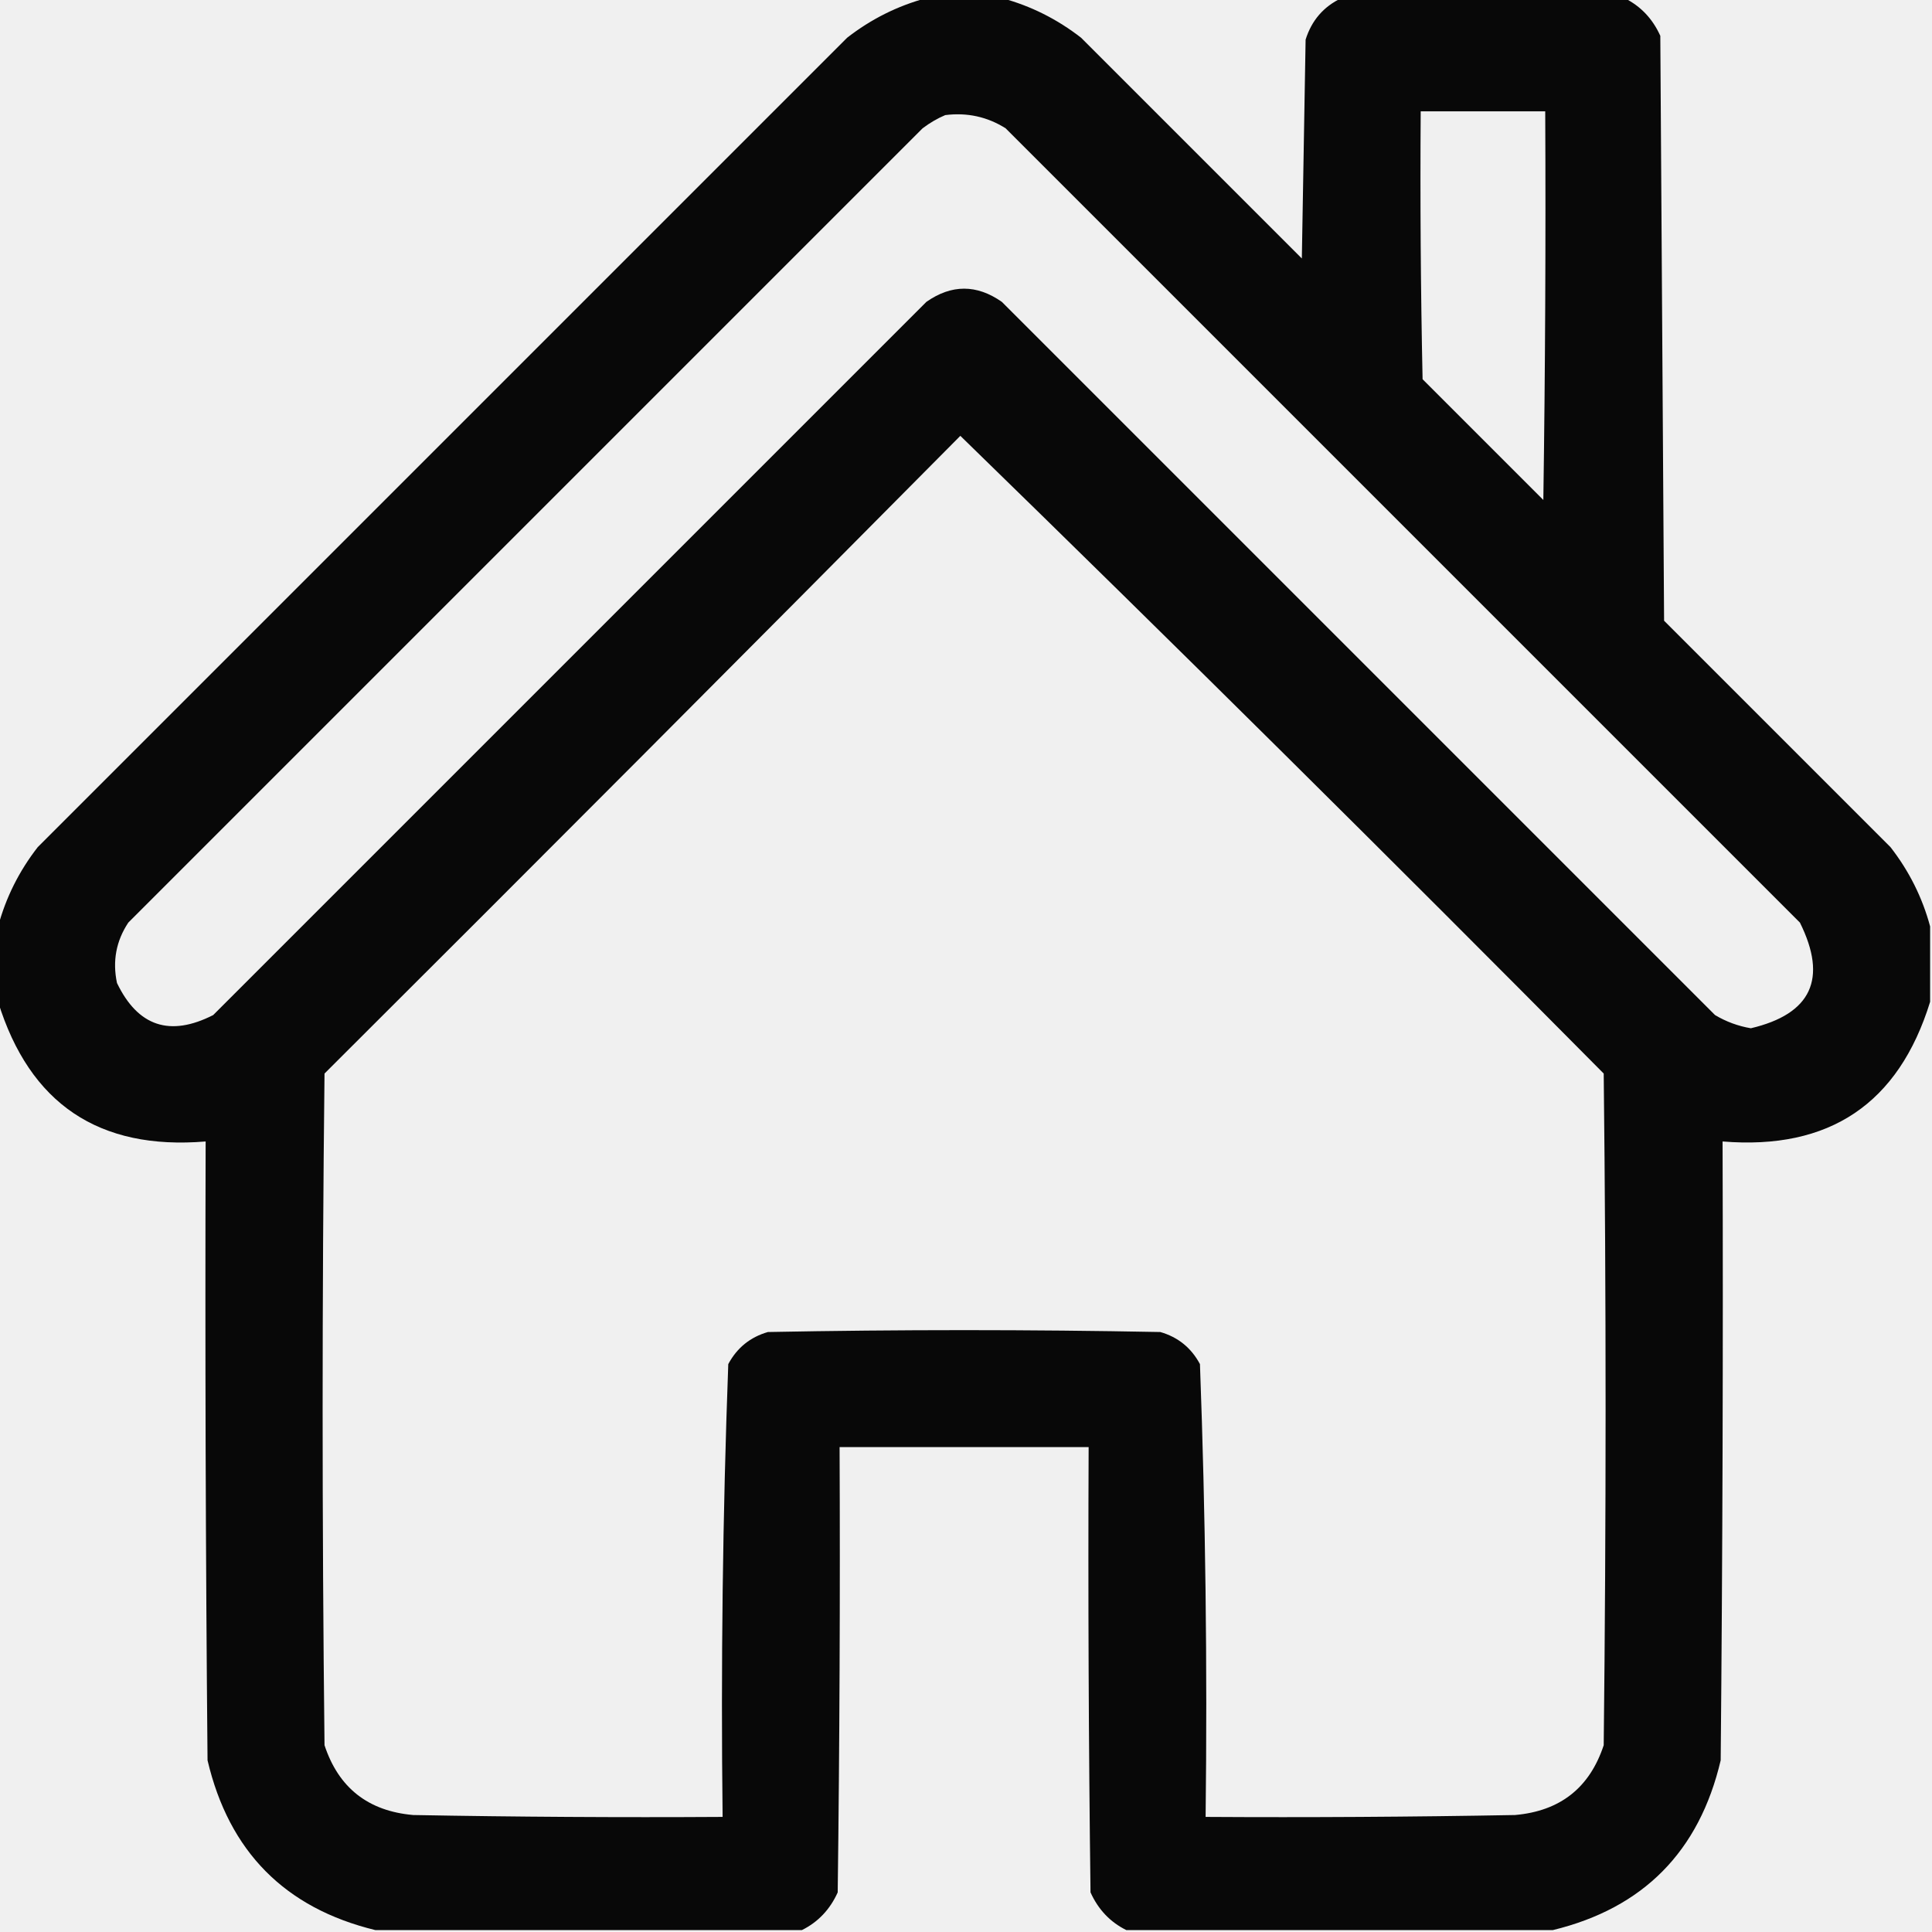
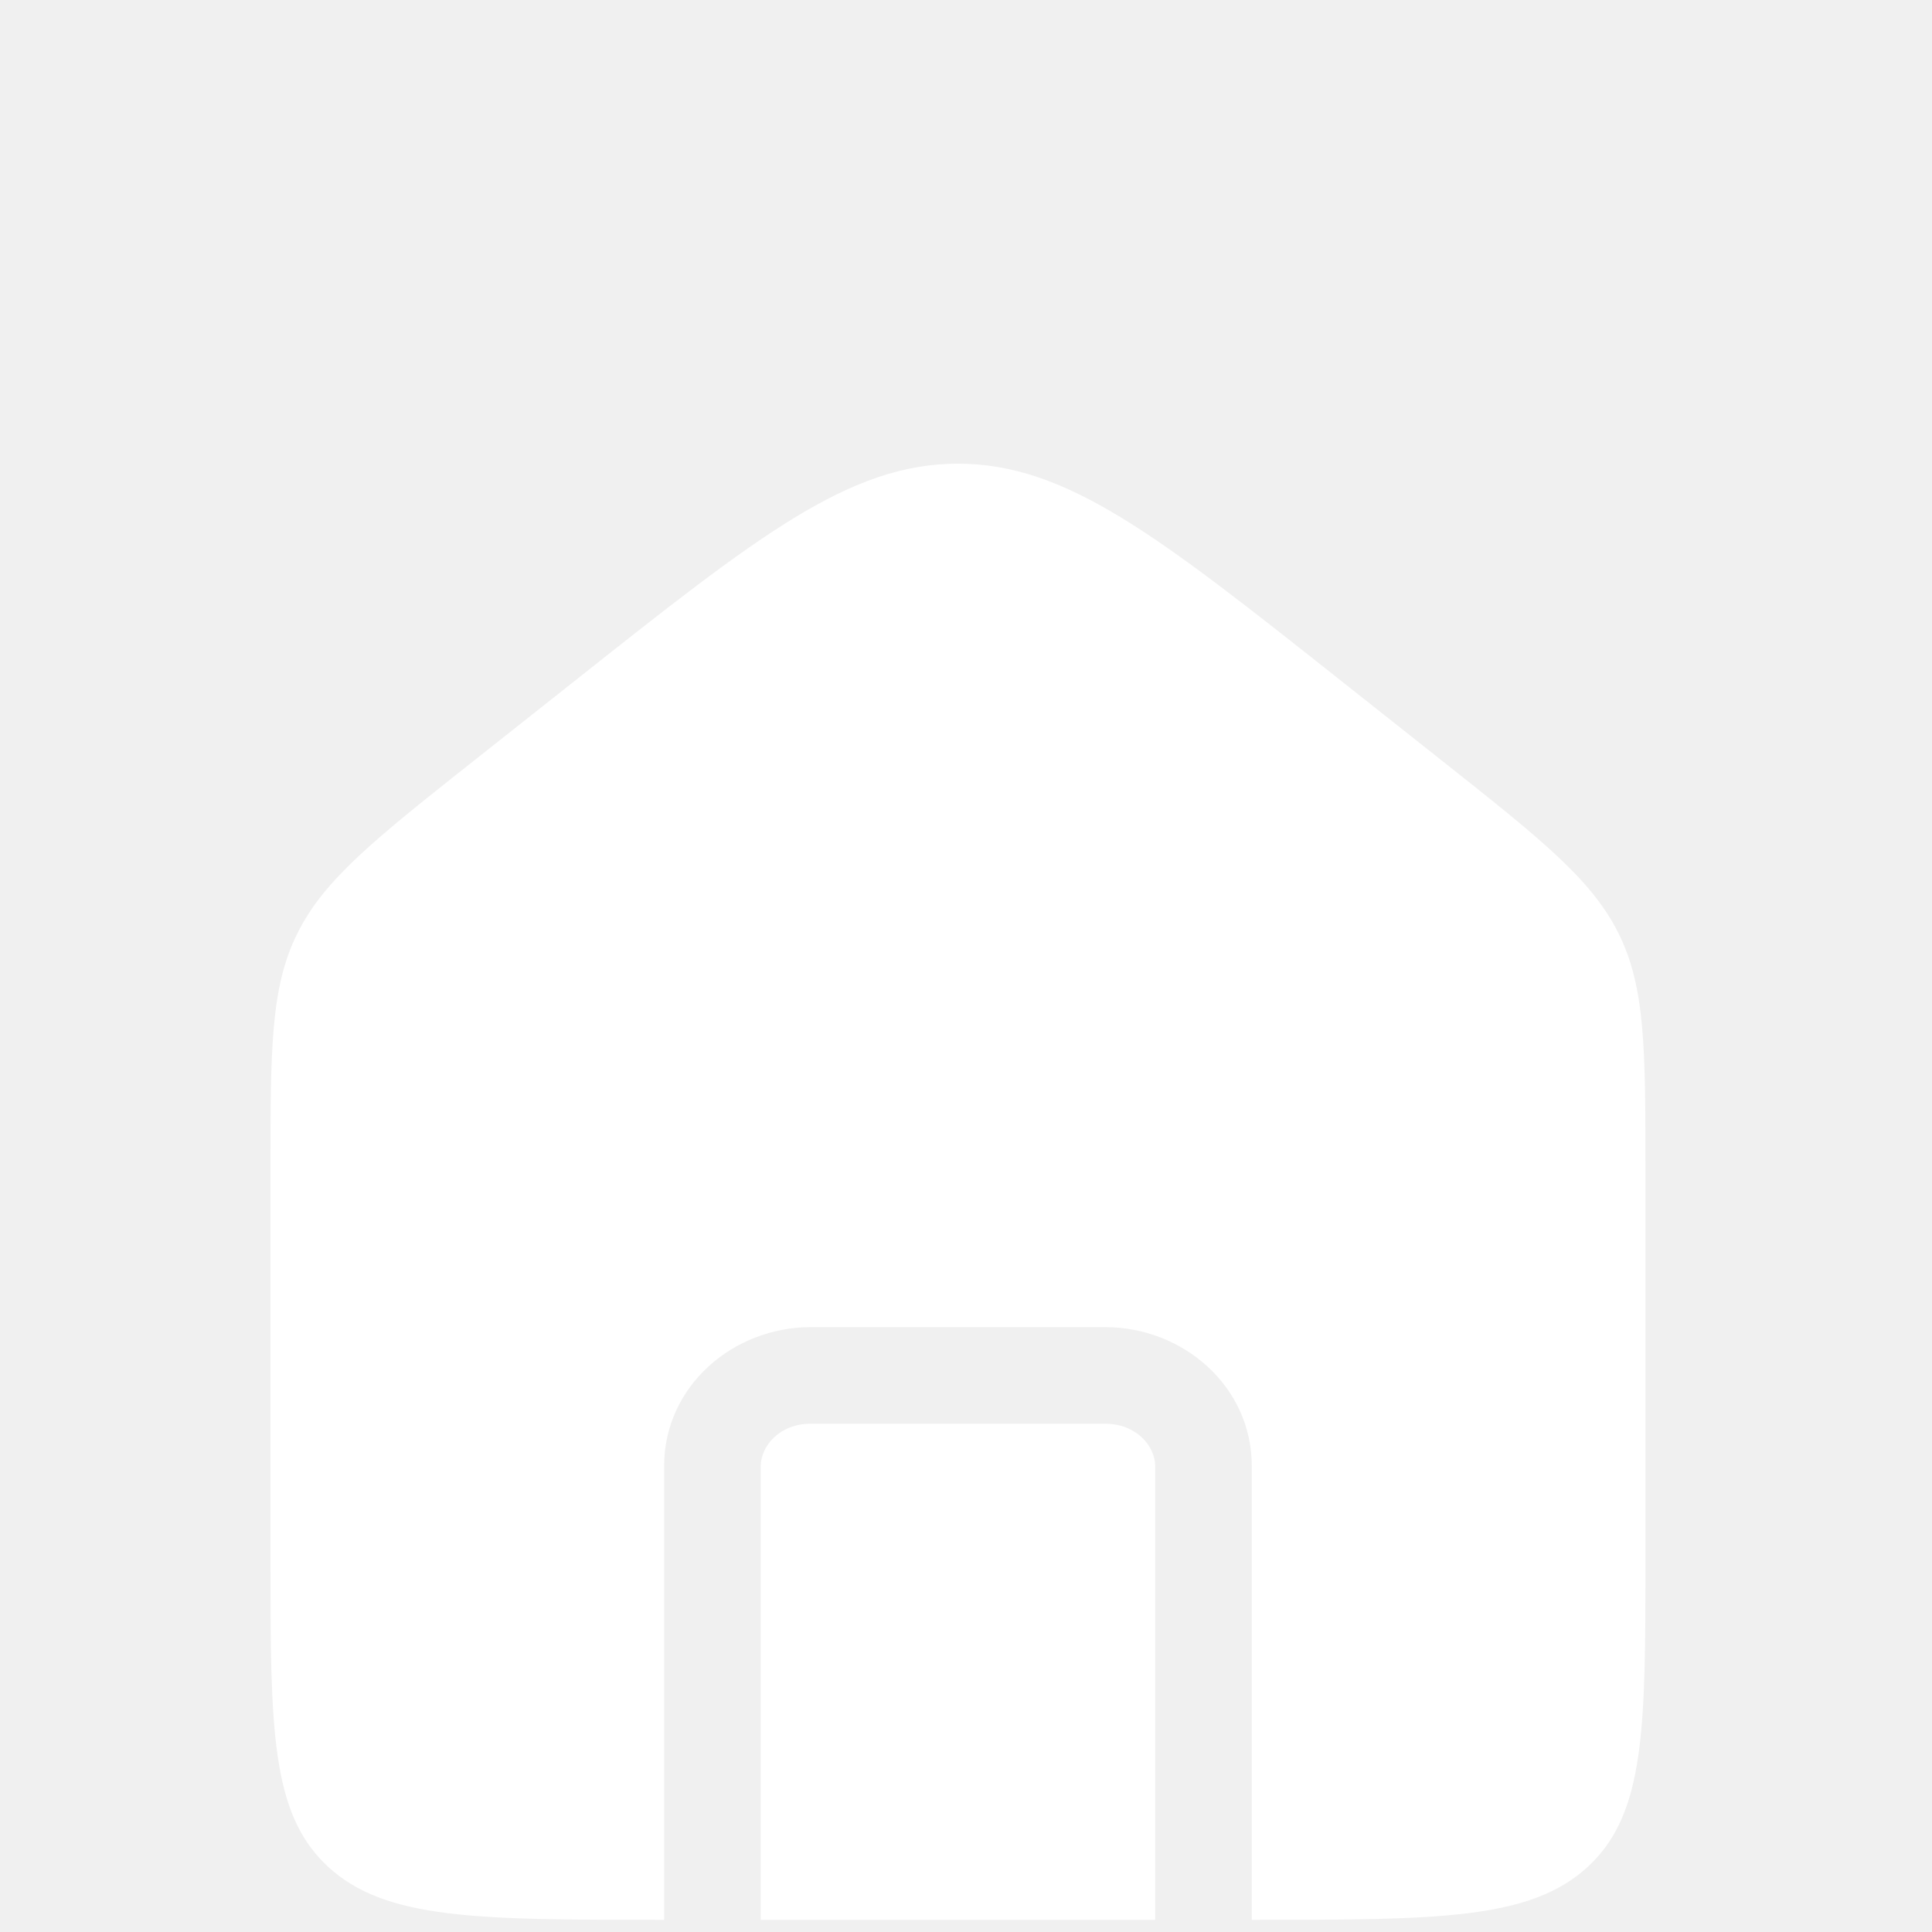
- <svg xmlns="http://www.w3.org/2000/svg" version="1.1" width="512px" height="512px" style="shape-rendering:geometricPrecision; text-rendering:geometricPrecision; image-rendering:optimizeQuality; fill-rule:evenodd; clip-rule:evenodd">
-   <g>
-     <path style="opacity:0.965" fill="#000000" d="M 245.5,-0.5 C 252.167,-0.5 258.833,-0.5 265.5,-0.5C 273.146,1.558 280.146,5.058 286.5,10C 306,29.5 325.5,49 345,68.5C 345.333,49.167 345.667,29.833 346,10.5C 347.599,5.406 350.766,1.739 355.5,-0.5C 380.5,-0.5 405.5,-0.5 430.5,-0.5C 434.785,1.622 437.952,4.955 440,9.5C 440.333,61.167 440.667,112.833 441,164.5C 461,184.5 481,204.5 501,224.5C 505.942,230.854 509.442,237.854 511.5,245.5C 511.5,252.167 511.5,258.833 511.5,265.5C 503.156,292.489 484.822,304.822 456.5,302.5C 456.667,357.168 456.5,411.834 456,466.5C 450.315,490.684 435.482,505.684 411.5,511.5C 373.833,511.5 336.167,511.5 298.5,511.5C 294.215,509.378 291.048,506.045 289,501.5C 288.5,462.168 288.333,422.835 288.5,383.5C 266.5,383.5 244.5,383.5 222.5,383.5C 222.667,422.835 222.5,462.168 222,501.5C 219.952,506.045 216.785,509.378 212.5,511.5C 174.833,511.5 137.167,511.5 99.5,511.5C 75.518,505.684 60.685,490.684 55,466.5C 54.5,411.834 54.333,357.168 54.5,302.5C 26.203,304.855 7.869,292.522 -0.5,265.5C -0.5,258.833 -0.5,252.167 -0.5,245.5C 1.558,237.854 5.058,230.854 10,224.5C 81.5,153 153,81.5 224.5,10C 230.854,5.058 237.854,1.558 245.5,-0.5 Z M 376.5,29.5 C 387.5,29.5 398.5,29.5 409.5,29.5C 409.667,63.835 409.5,98.168 409,132.5C 398.333,121.833 387.667,111.167 377,100.5C 376.5,76.836 376.333,53.169 376.5,29.5 Z M 250.5,30.5 C 256.311,29.774 261.645,30.941 266.5,34C 336.667,104.167 406.833,174.333 477,244.5C 484.38,259.379 480.047,268.713 464,272.5C 460.616,271.928 457.449,270.761 454.5,269C 391.5,206 328.5,143 265.5,80C 258.833,75.333 252.167,75.333 245.5,80C 182.5,143 119.5,206 56.5,269C 45.03,274.845 36.53,272.011 31,260.5C 29.776,254.696 30.776,249.362 34,244.5C 104.167,174.333 174.333,104.167 244.5,34C 246.432,32.541 248.432,31.375 250.5,30.5 Z M 254.5,115.5 C 311.75,171.249 368.583,227.583 425,284.5C 425.667,343.833 425.667,403.167 425,462.5C 421.276,473.79 413.443,479.957 401.5,481C 374.169,481.5 346.835,481.667 319.5,481.5C 319.977,441.452 319.477,401.452 318,361.5C 315.685,357.183 312.185,354.35 307.5,353C 272.833,352.333 238.167,352.333 203.5,353C 198.815,354.35 195.315,357.183 193,361.5C 191.523,401.452 191.023,441.452 191.5,481.5C 164.165,481.667 136.831,481.5 109.5,481C 97.557,479.957 89.724,473.79 86,462.5C 85.333,403.167 85.333,343.833 86,284.5C 142.368,228.299 198.535,171.965 254.5,115.5 Z" />
-   </g>
+ <svg xmlns="http://www.w3.org/2000/svg" width="40" height="40" viewBox="0 0 40 40" fill="none">
+   <path fill-rule="evenodd" clip-rule="evenodd" d="M6.158 19.322C5.6 20.442 5.6 21.718 5.6 24.268V32.234C5.6 35.776 5.6 37.547 6.791 38.648C7.982 39.748 9.899 39.748 13.733 39.748H13.75V30.356C13.75 28.693 15.184 27.477 16.783 27.477H22.883C24.483 27.477 25.917 28.693 25.917 30.356V39.748H25.933C29.767 39.748 31.684 39.748 32.876 38.648C34.067 37.547 34.067 35.776 34.067 32.234V24.268C34.067 21.718 34.067 20.442 33.509 19.322C32.95 18.201 31.902 17.37 29.806 15.711L27.773 14.101C23.984 11.1 22.09 9.6 19.833 9.6C17.577 9.6 15.682 11.1 11.894 14.101L9.86 15.711C7.764 17.37 6.716 18.201 6.158 19.322ZM23.917 39.748V30.356C23.917 29.944 23.53 29.477 22.883 29.477H16.783C16.137 29.477 15.75 29.944 15.75 30.356V39.748H23.917Z" fill="white" />
</svg>
